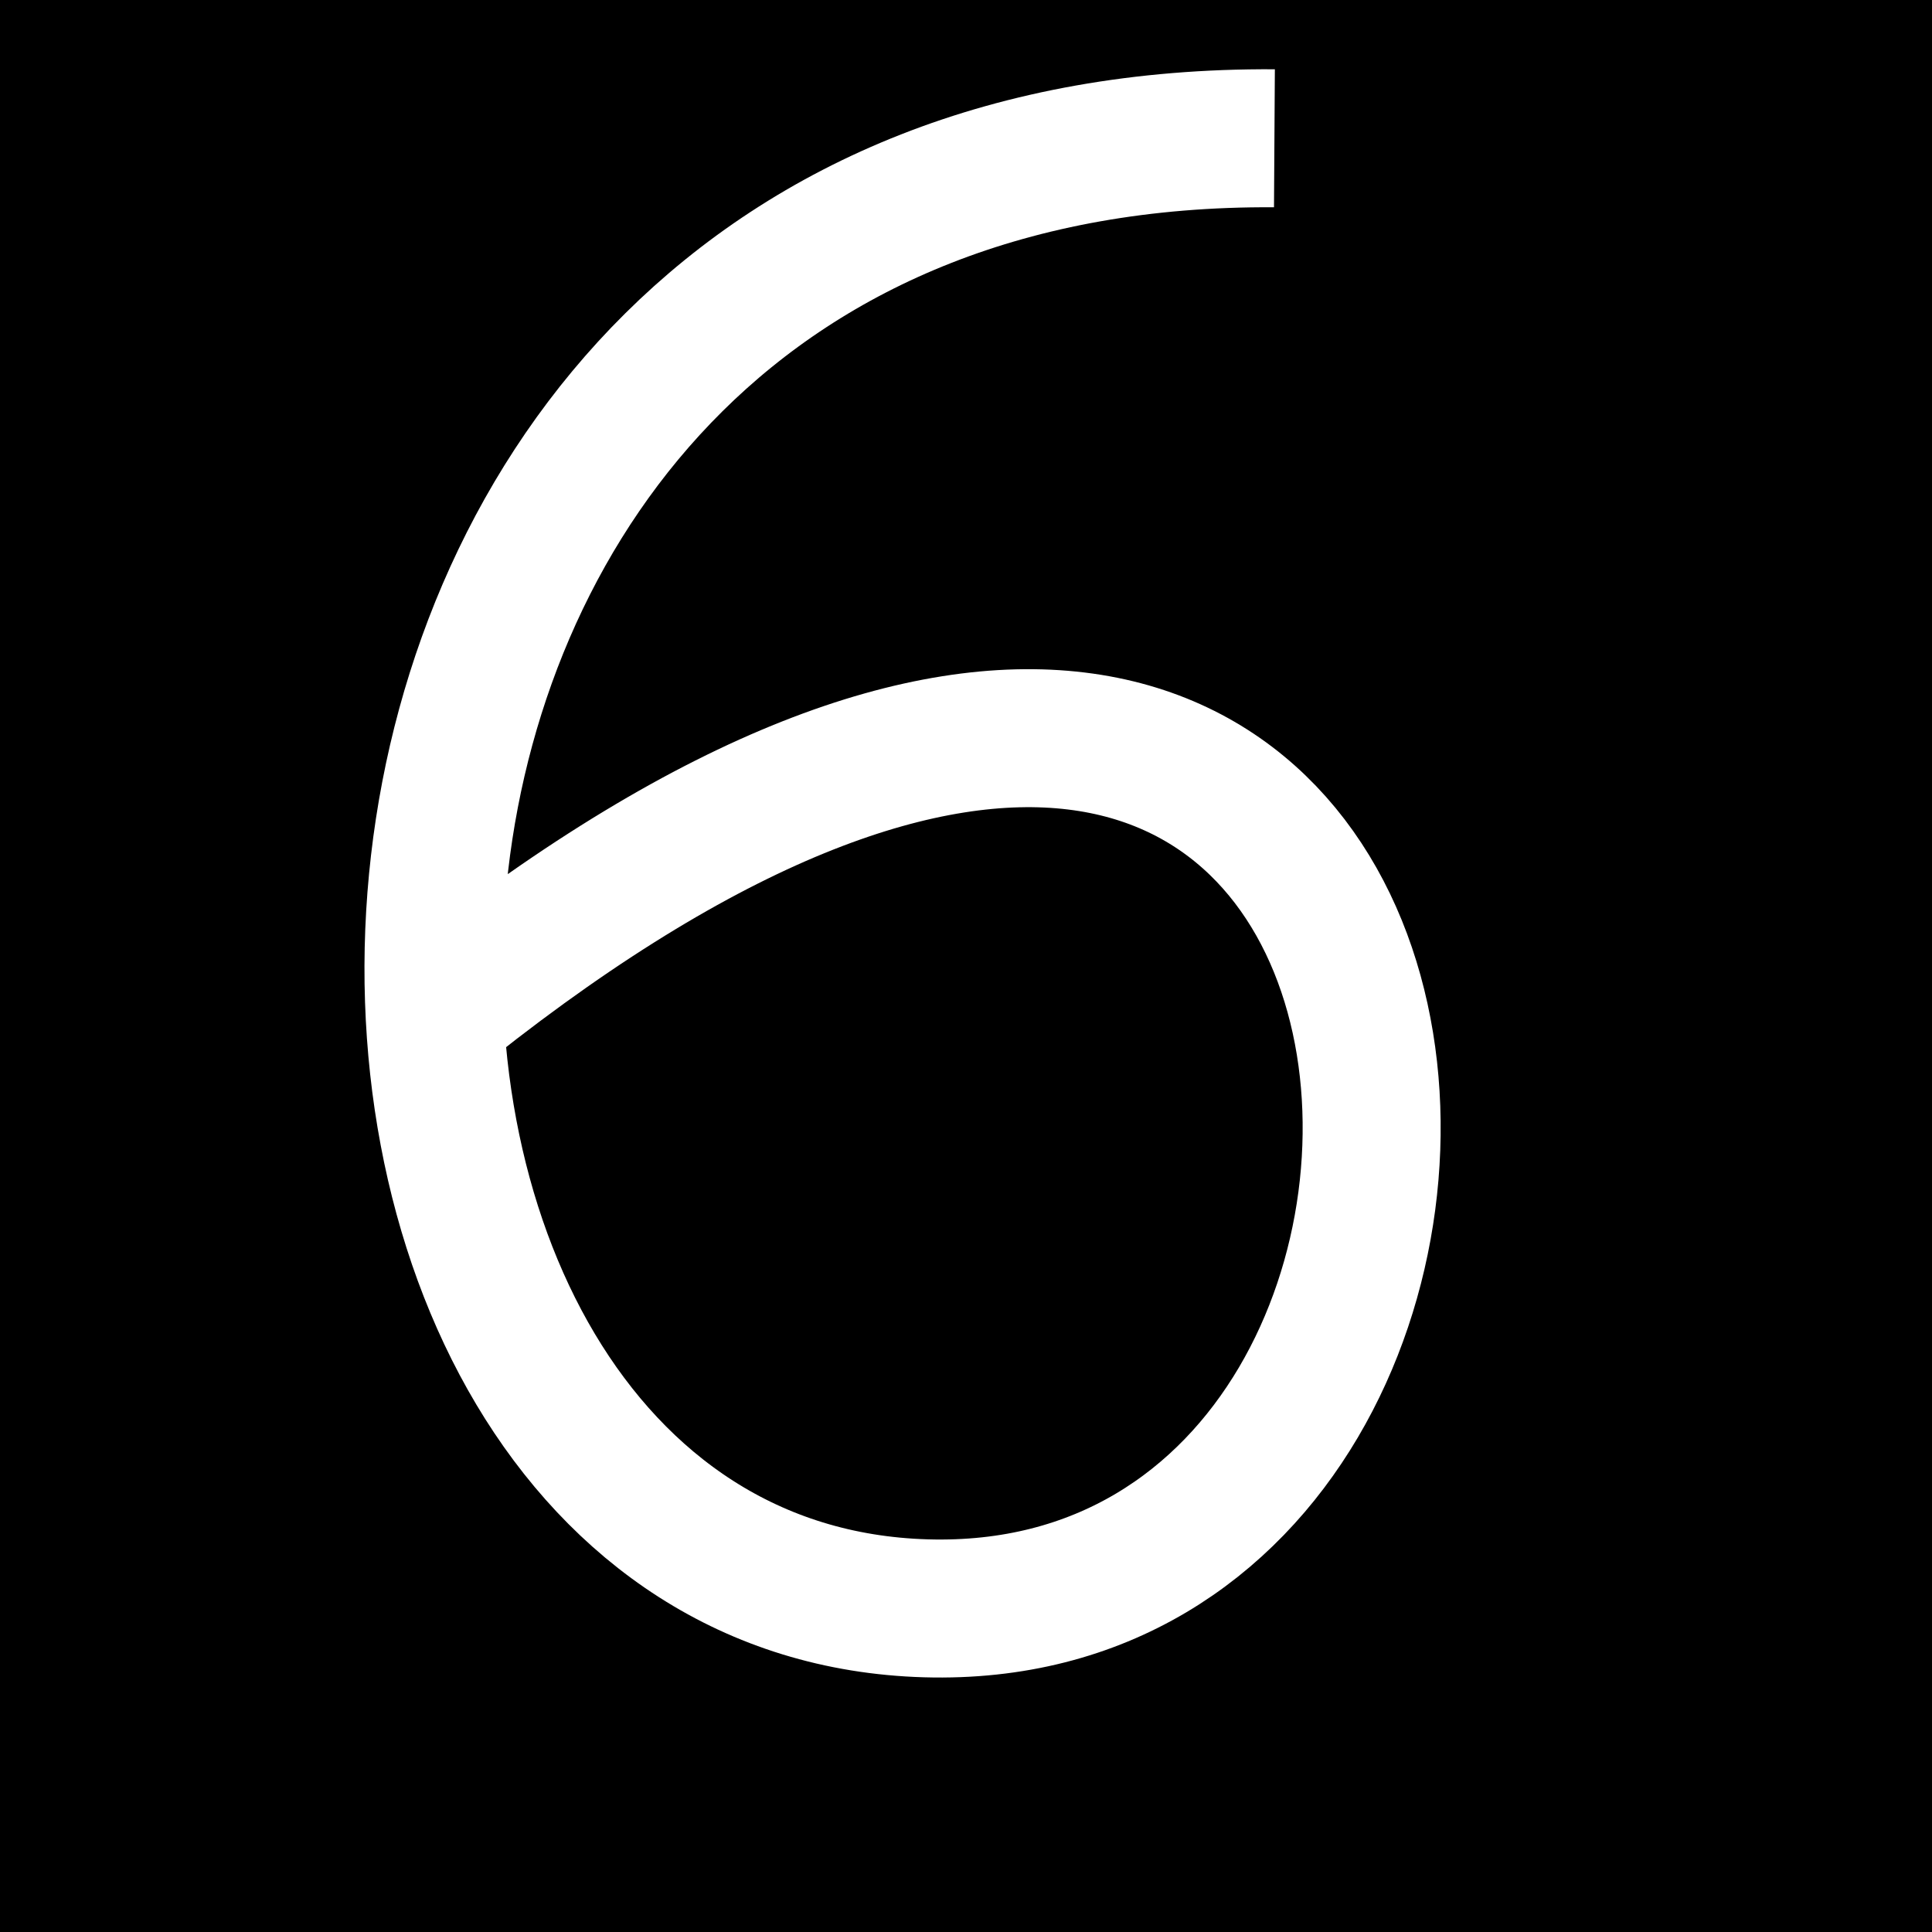
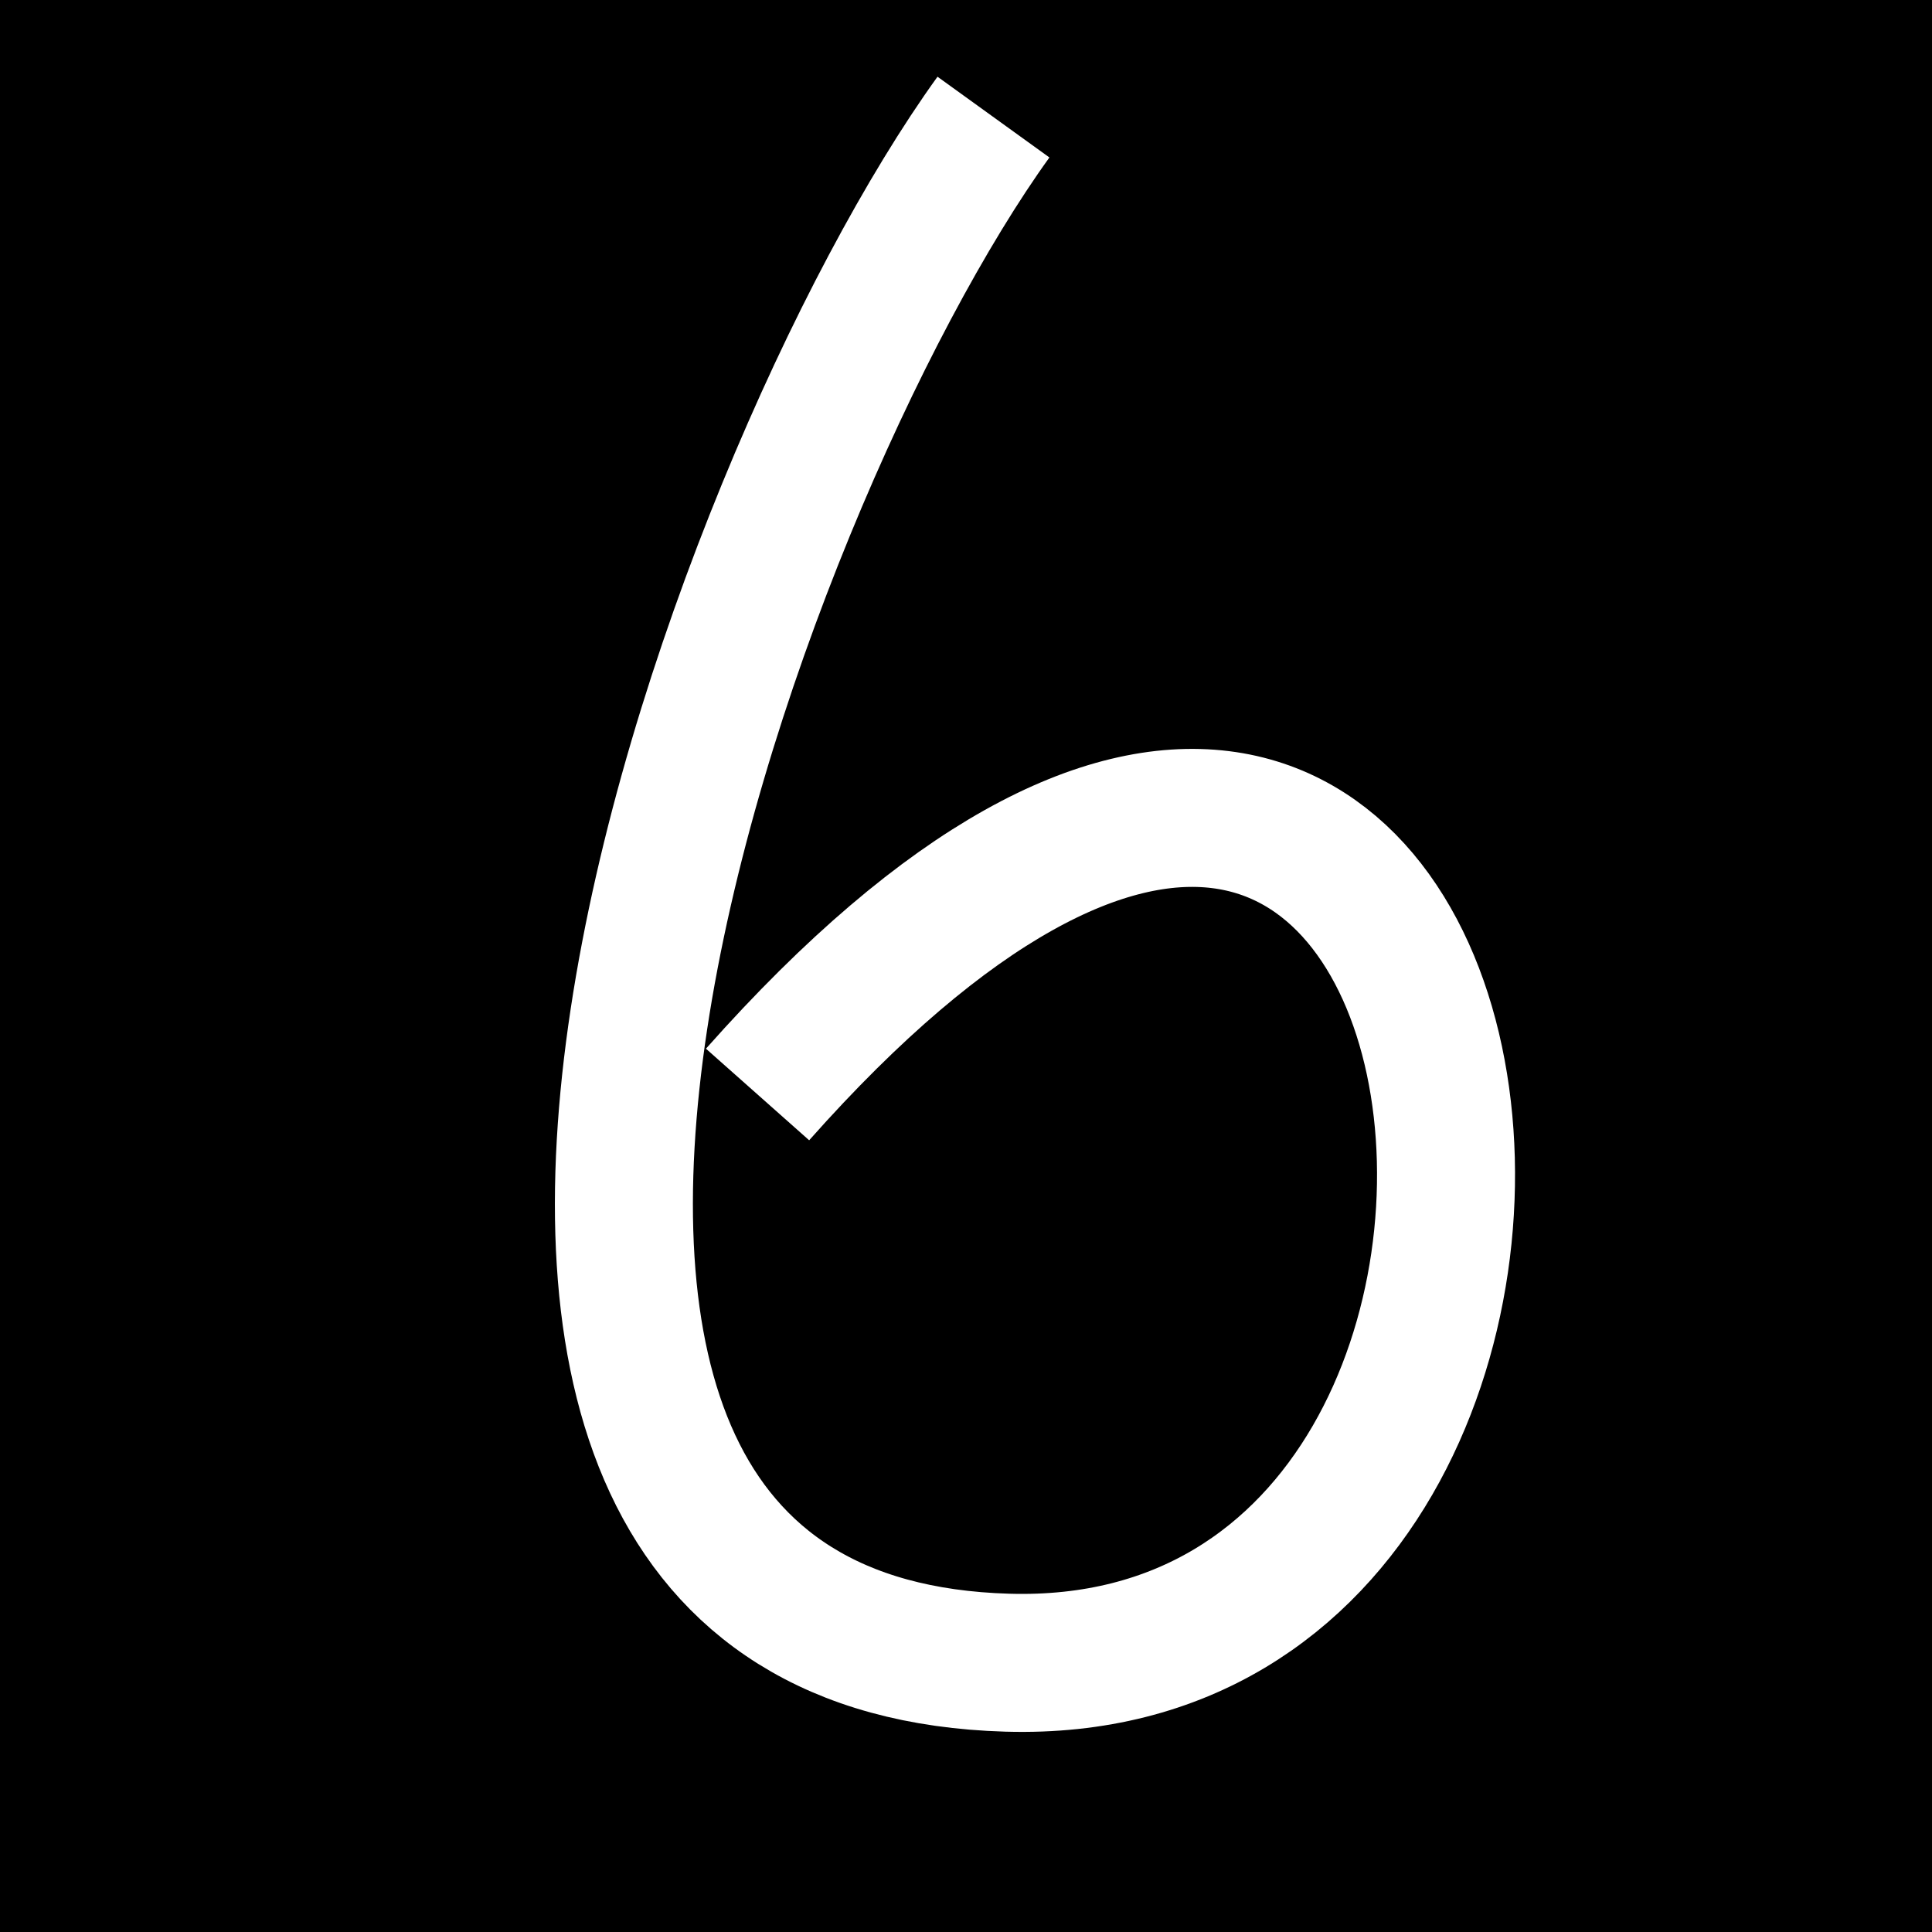
<svg xmlns="http://www.w3.org/2000/svg" width="28mm" height="28mm" viewBox="0 0 28 28" version="1.1" id="svg5">
  <defs id="defs2" />
  <g id="layer1">
    <rect style="fill:#000000;fill-opacity:1;stroke:none;stroke-width:0;stroke-dasharray:none" id="rect234" width="28" height="28" x="0" y="0" />
-     <path style="fill:none;fill-opacity:1;stroke:#ffffff;stroke-width:2;stroke-linecap:butt;stroke-linejoin:miter;stroke-dasharray:none;stroke-opacity:1" d="M 6.514,14.549 C 22.108,2.176 23.575,23.604 13.419,23.309 3.263,23.015 3.095,1.907 18.47,2.004" id="path1013" />
+     <path style="fill:none;fill-opacity:1;stroke:#ffffff;stroke-width:2;stroke-linecap:butt;stroke-linejoin:miter;stroke-dasharray:none;stroke-opacity:1" d="m 10.979,15.862 c 11.173,-12.591 13.778,8.53 3.622,8.235 C 4.445,23.803 10.581,6.986 14.398,1.697" id="path1013" />
  </g>
</svg>
